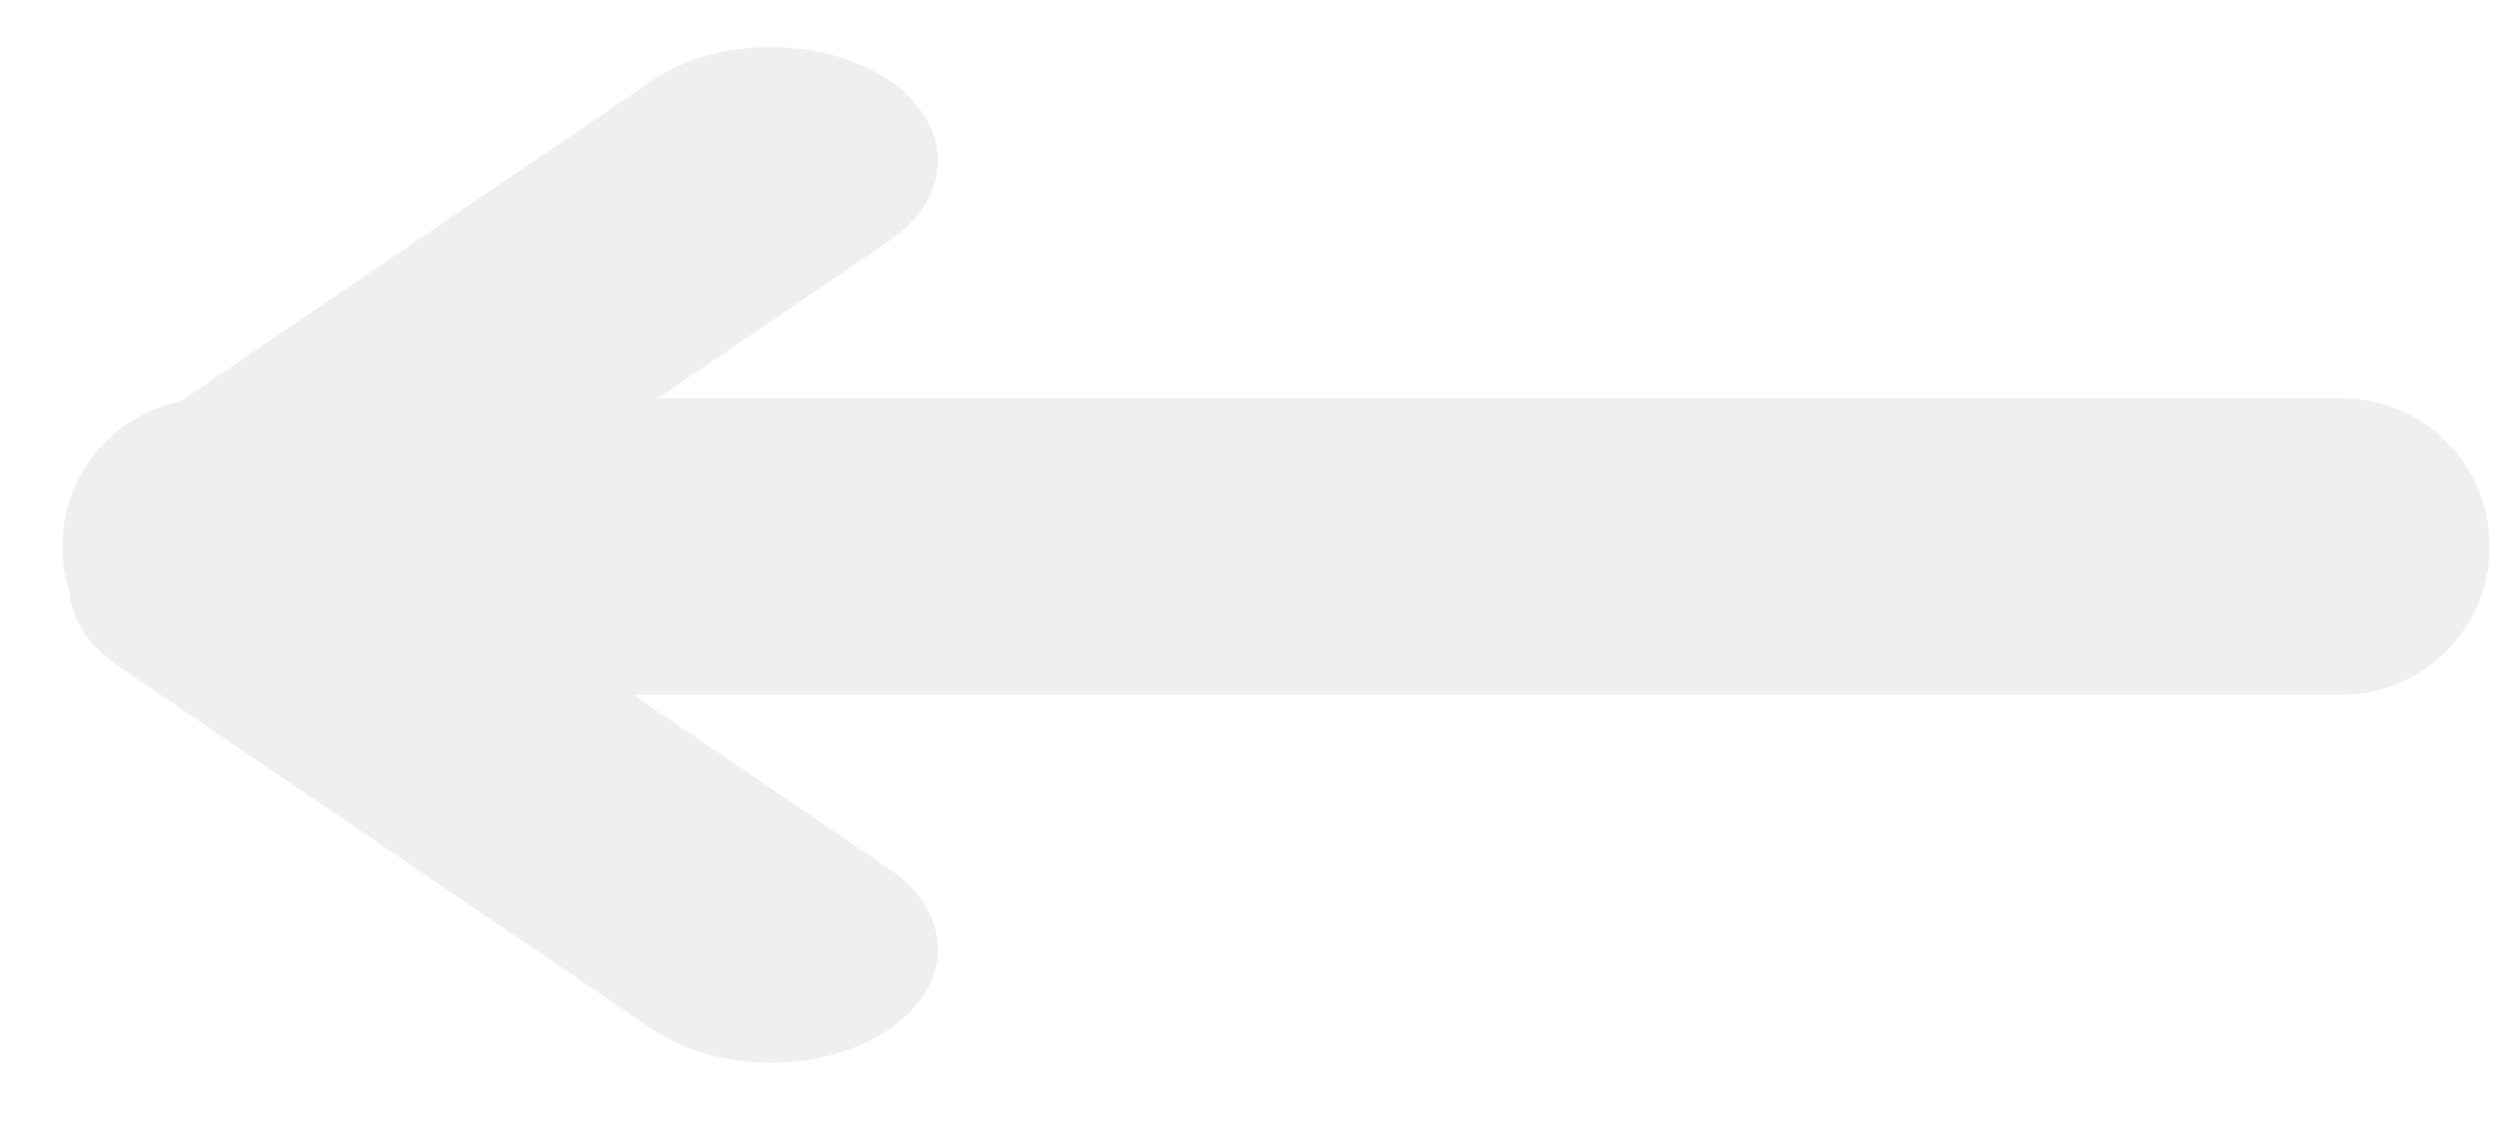
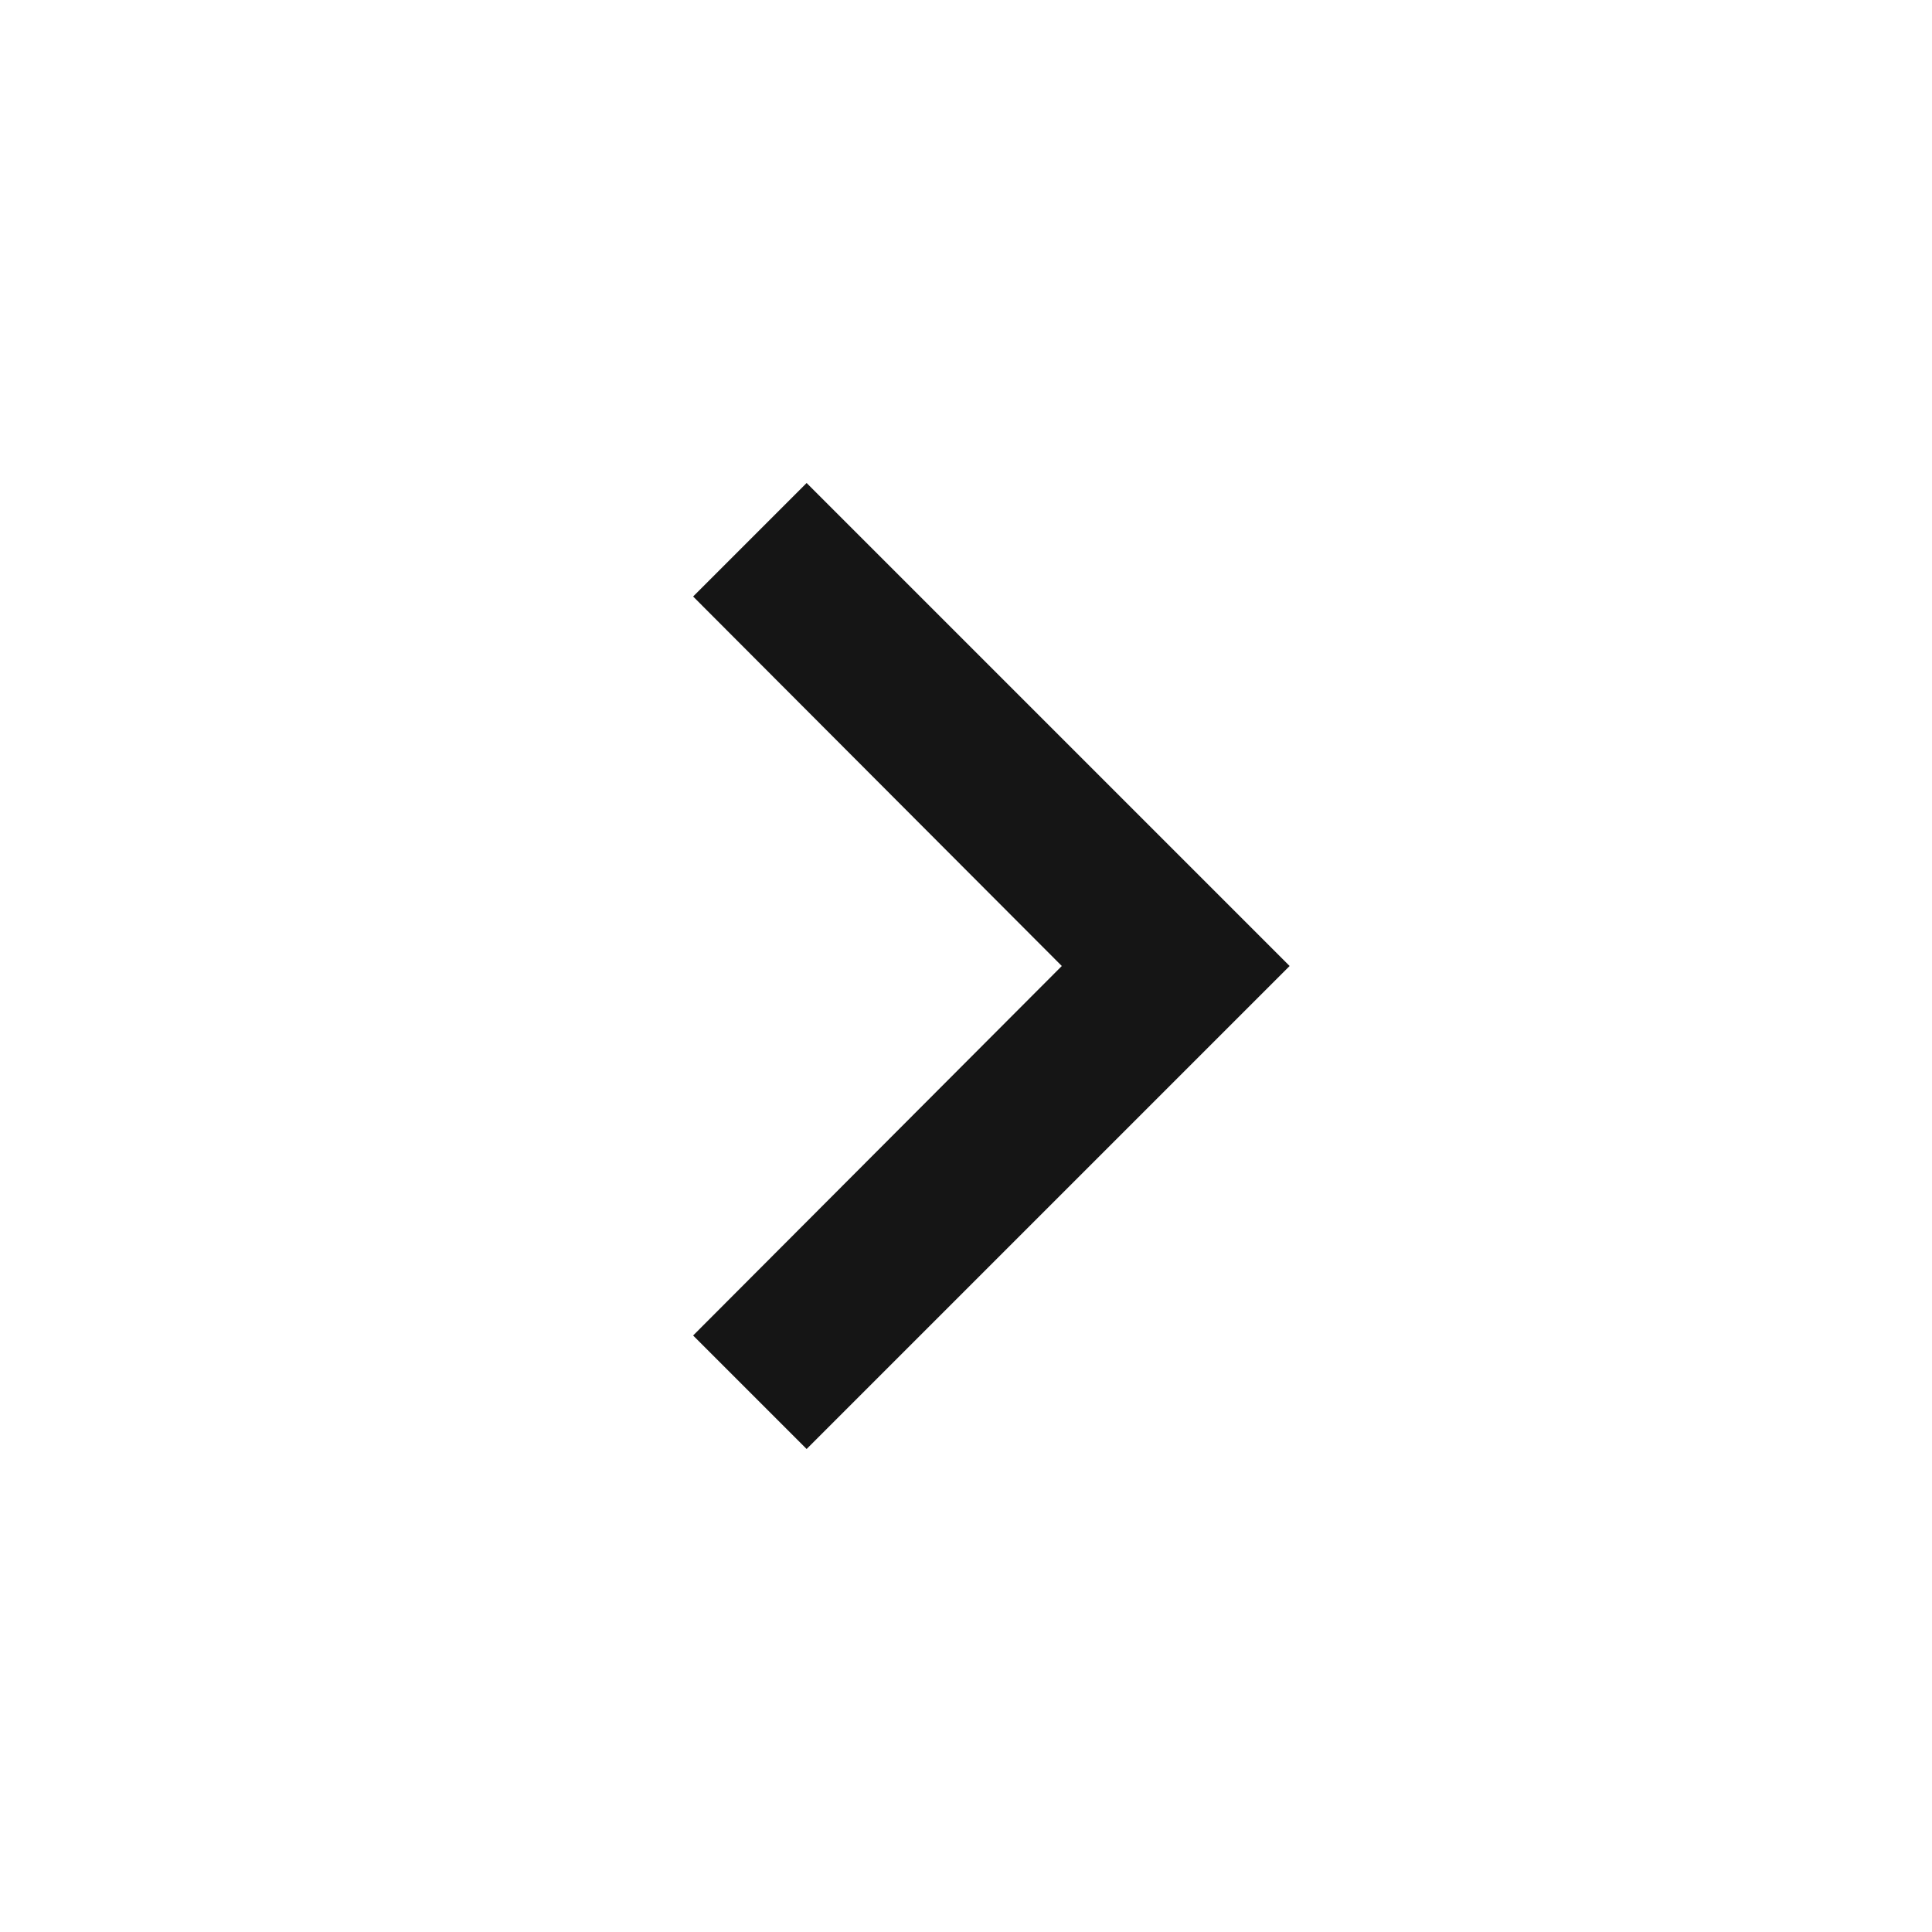
- <svg xmlns="http://www.w3.org/2000/svg" width="51" height="23" viewBox="0 0 51 23" fill="none">
-   <rect x="50.789" y="14.171" width="49.514" height="6.048" rx="3.024" transform="rotate(-180 50.7886 14.1714)" fill="#EFEFEF" />
-   <rect width="19.014" height="5.831" rx="2.916" transform="matrix(-0.826951 0.562274 -0.826951 -0.562274 20.5459 3.27881)" fill="#EFEFEF" />
-   <rect width="19.014" height="5.831" rx="2.916" transform="matrix(-0.826951 -0.562274 0.826951 -0.562274 15.7241 22.6387)" fill="#EFEFEF" />
+ <svg xmlns="http://www.w3.org/2000/svg" width="100" height="100" viewBox="0 0 100 100" fill="none">
+   <path d="M41.751 25L35.876 30.875L54.959 50L35.876 69.125L41.751 75L66.751 50L41.751 25Z" fill="#151515" />
</svg>
